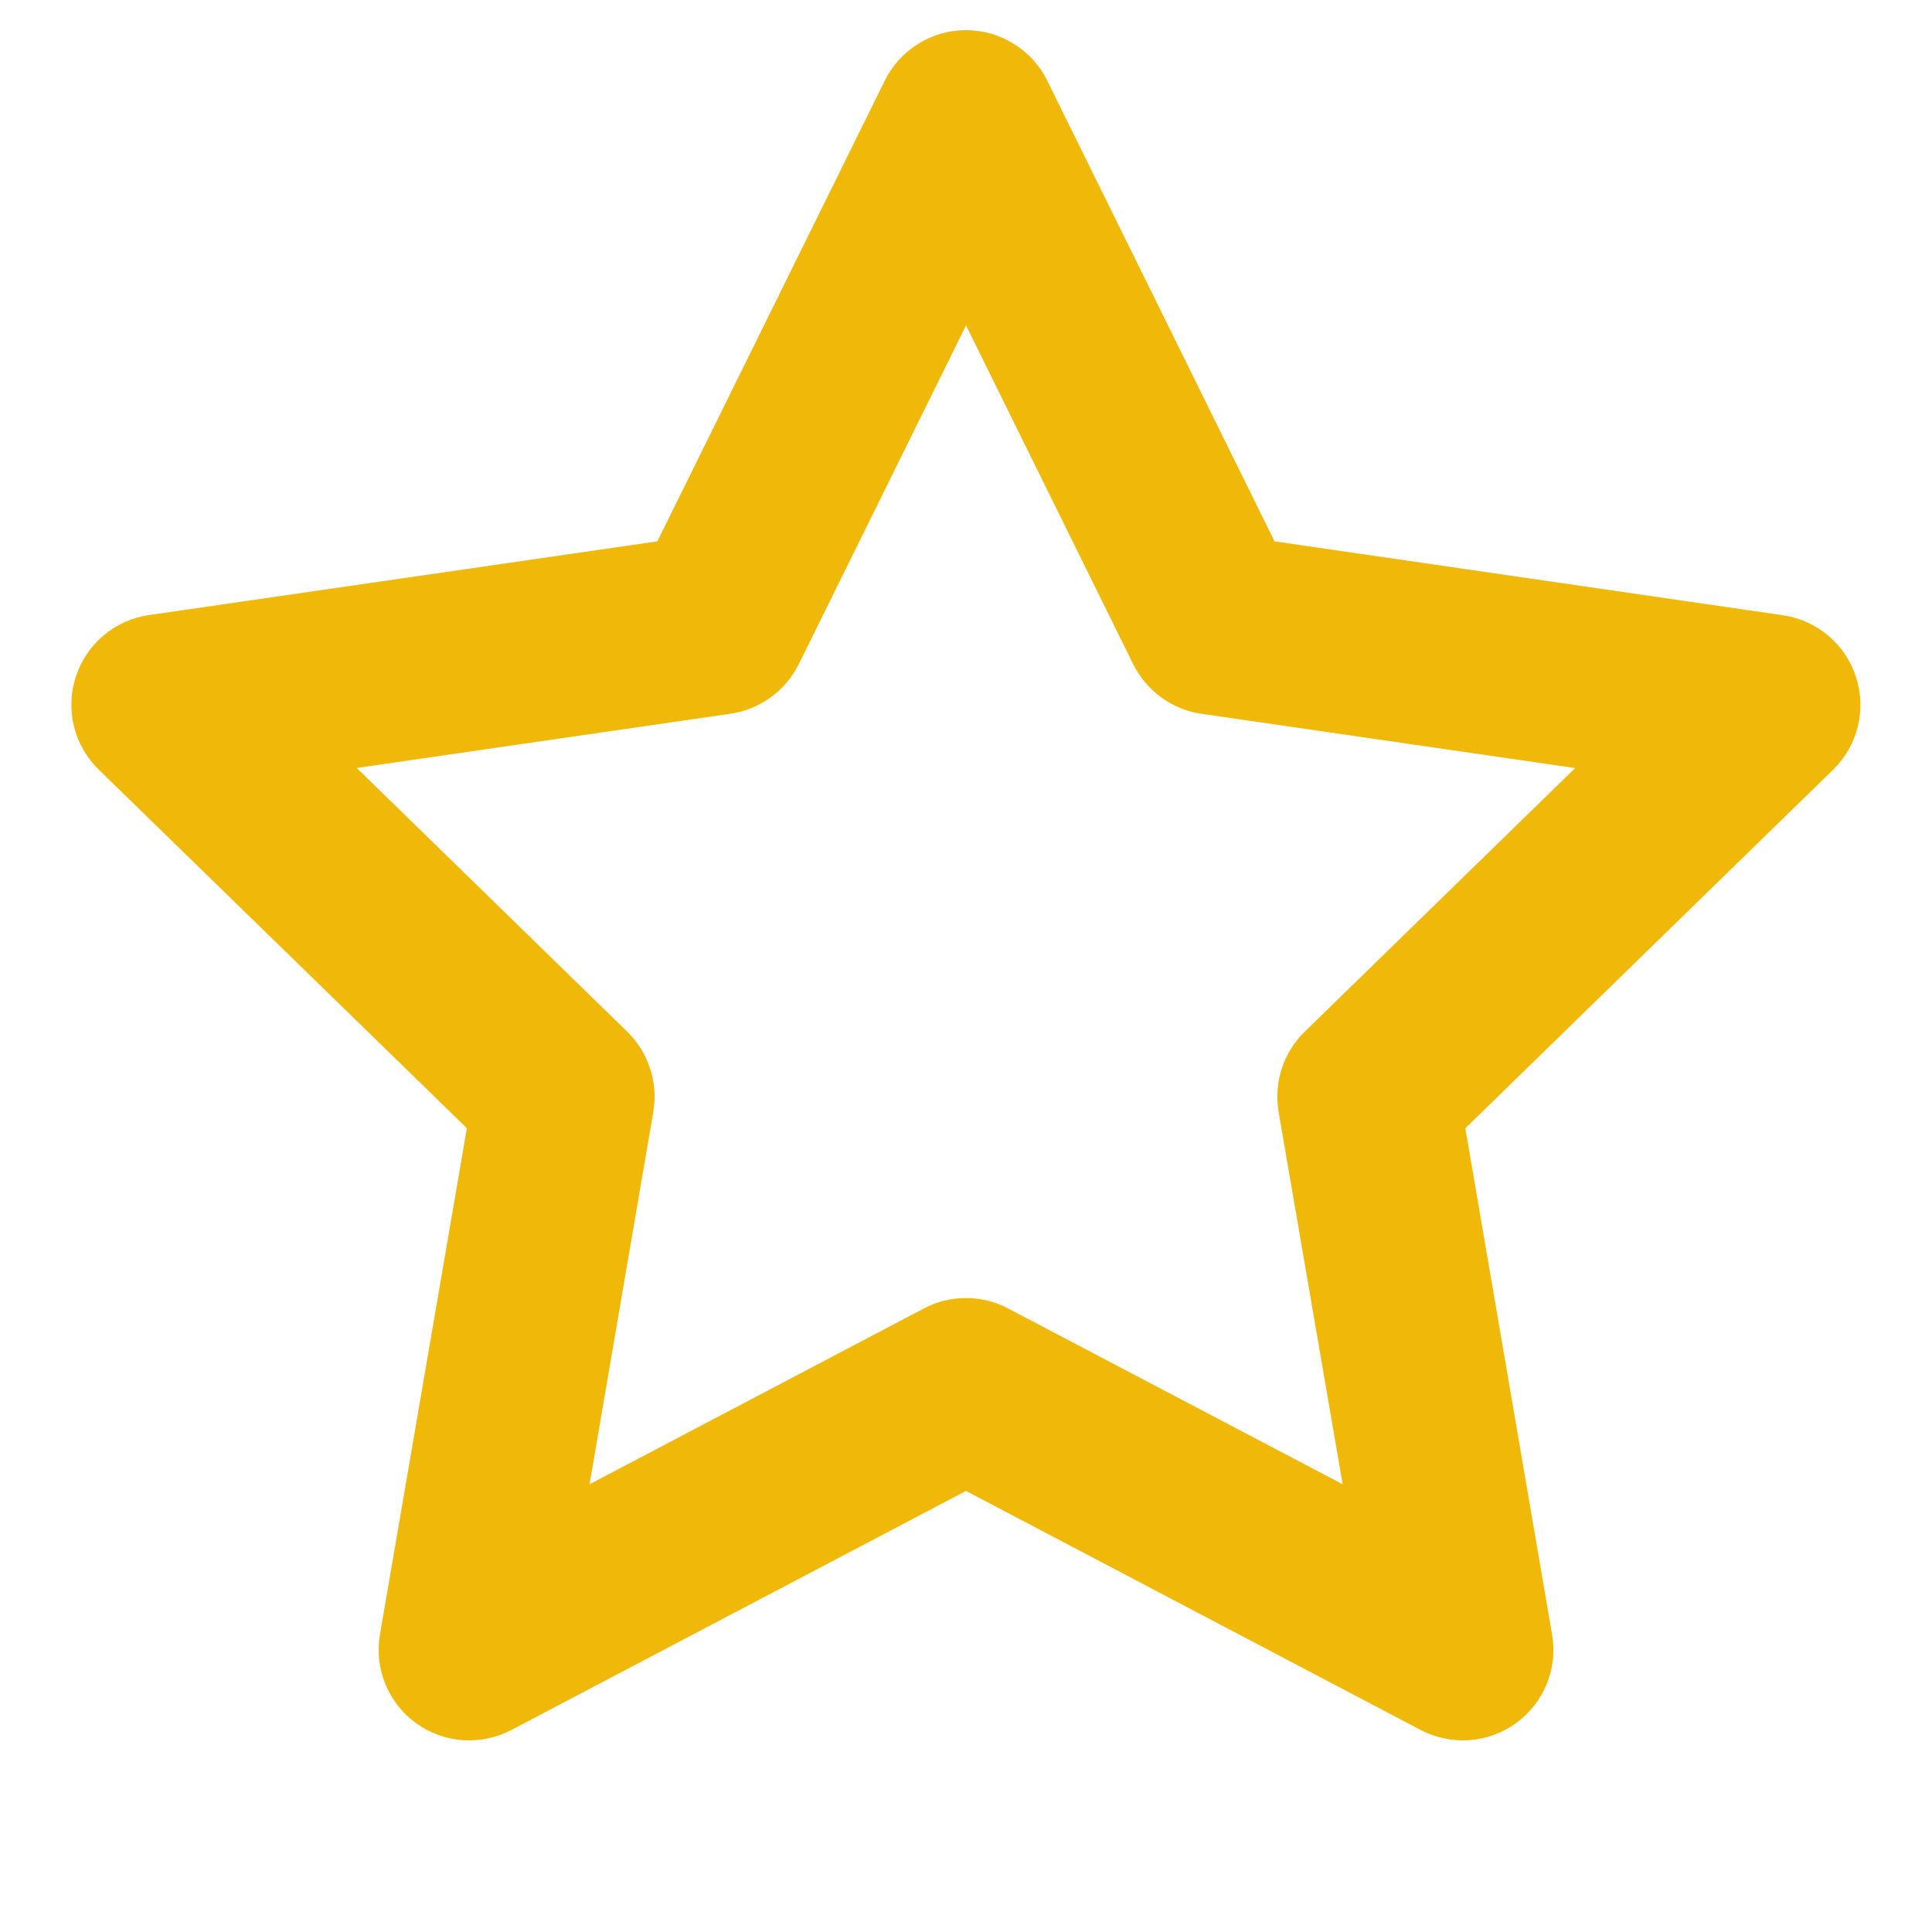
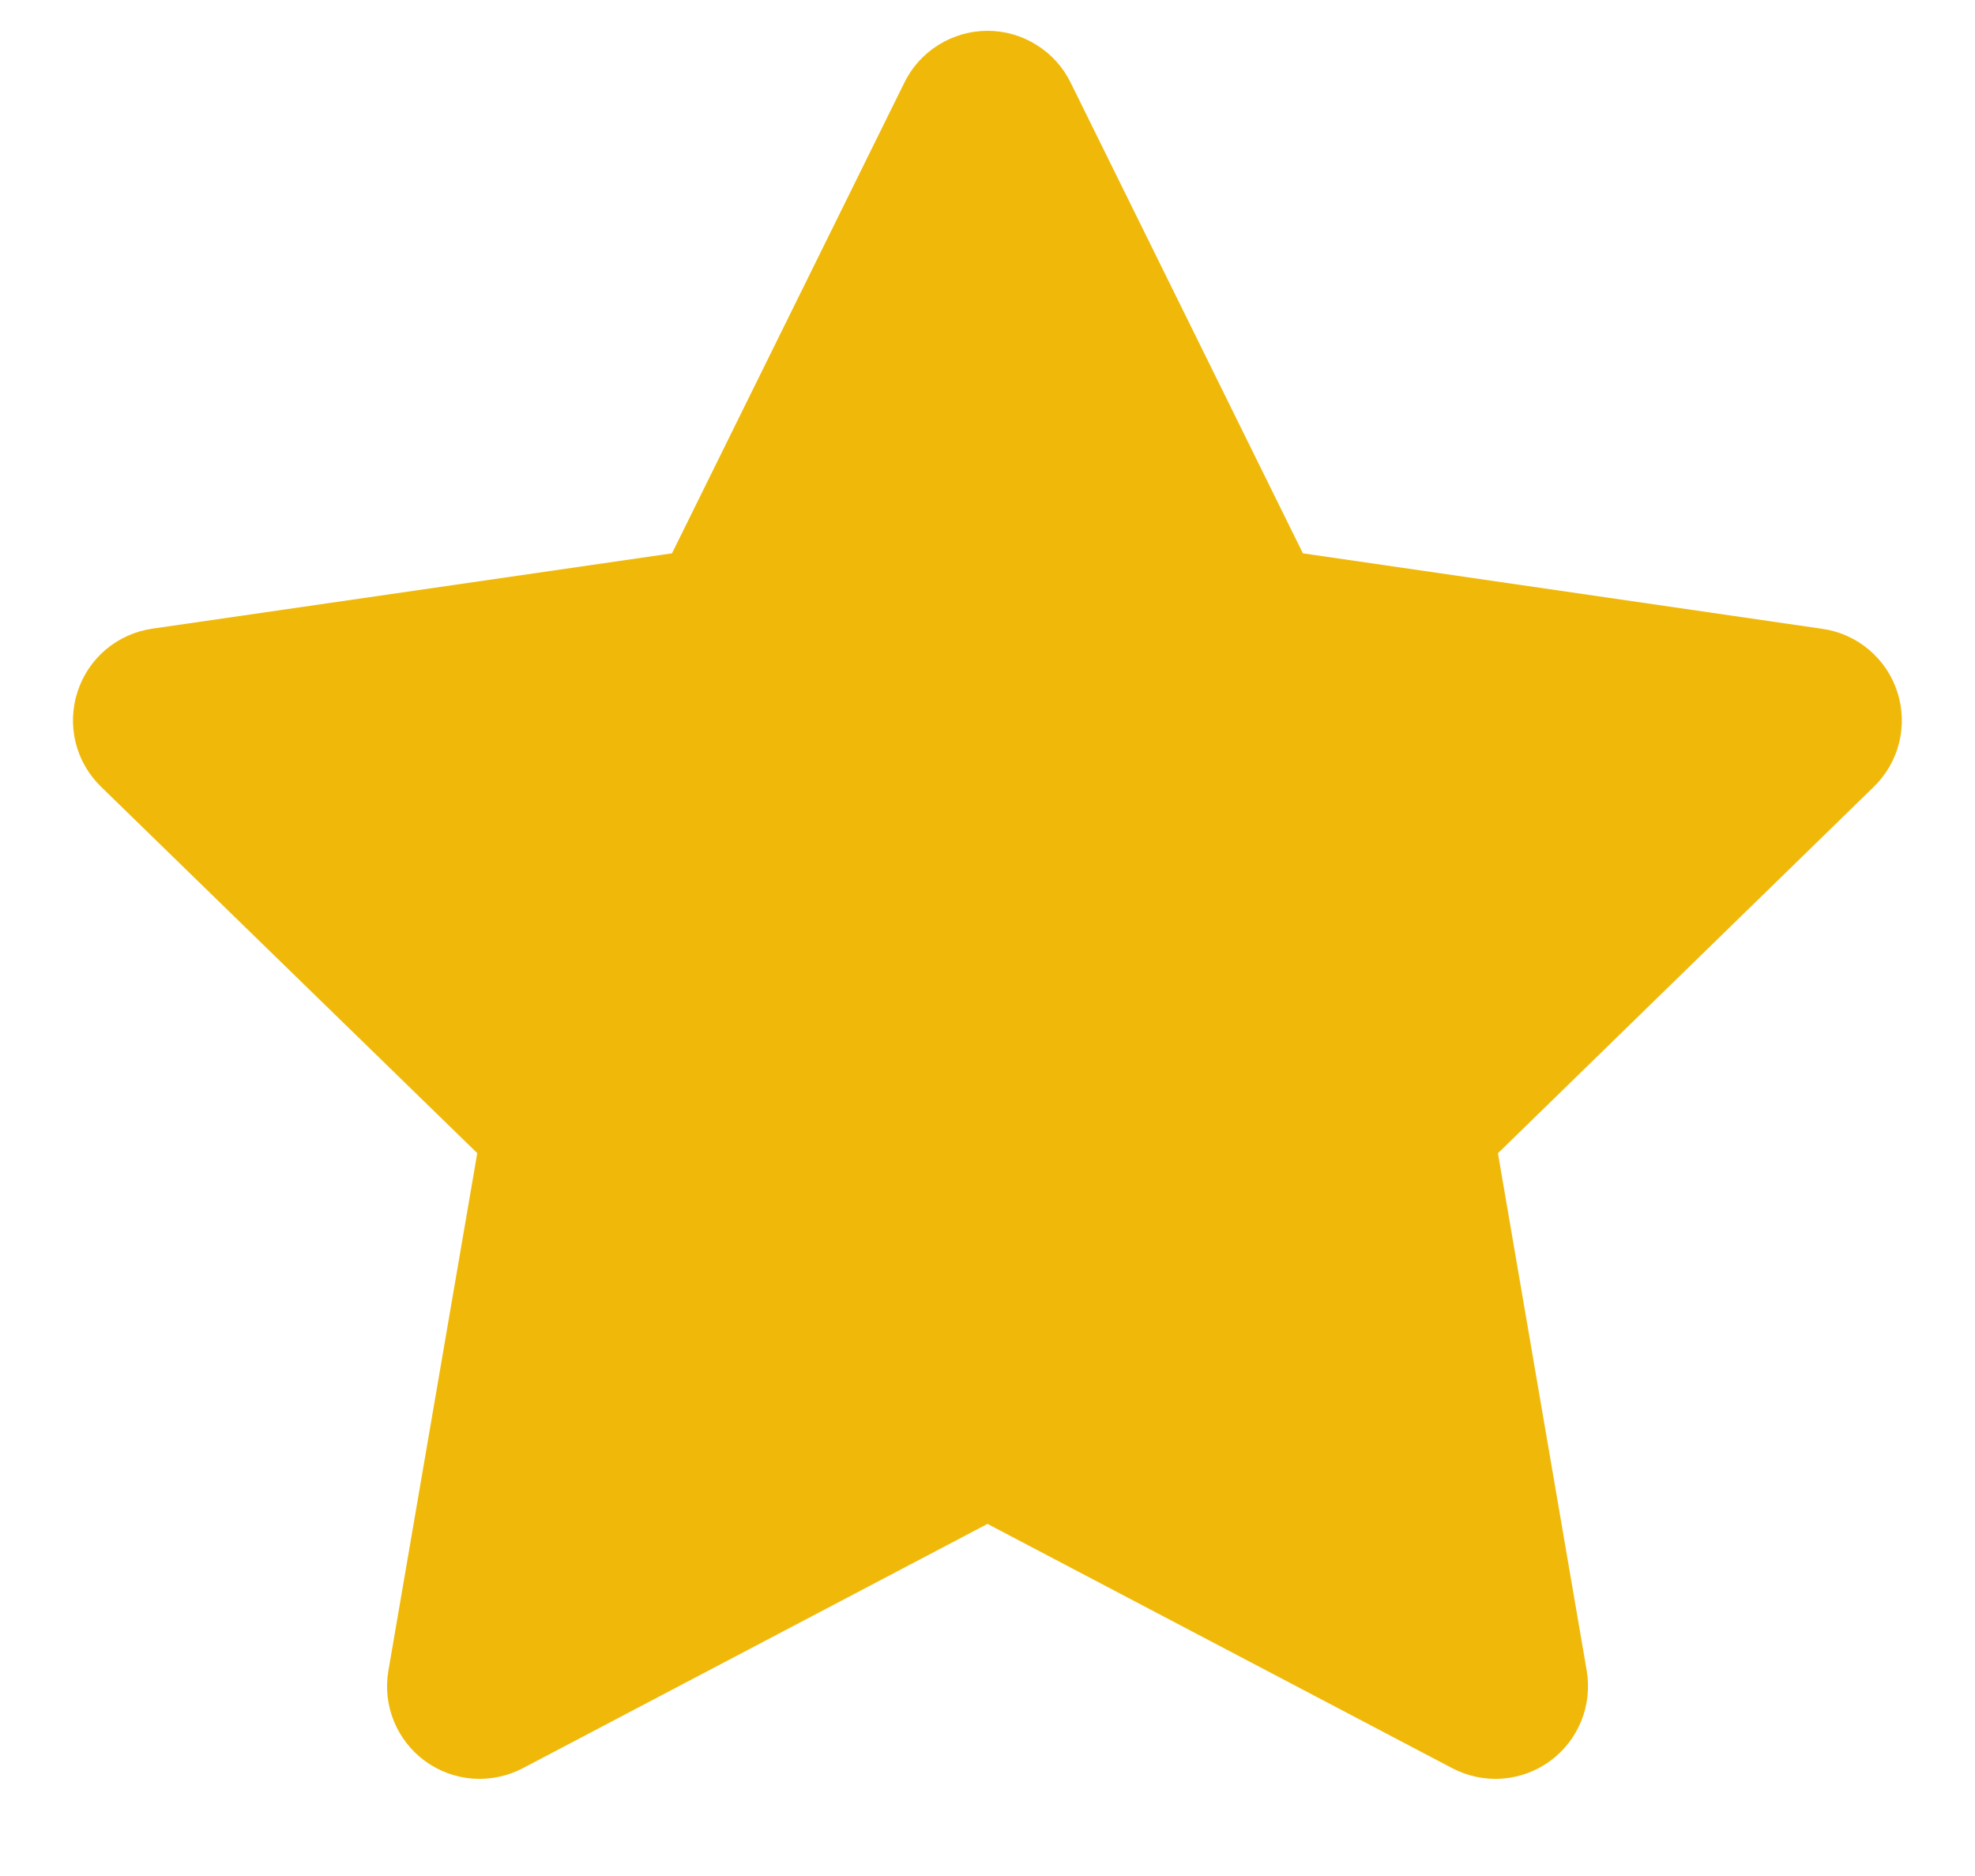
- <svg xmlns="http://www.w3.org/2000/svg" width="20" height="20" viewBox="0 0 20 20" fill="none">
-   <path fill-rule="evenodd" clip-rule="evenodd" d="M10 0.312C10.175 0.312 10.347 0.361 10.495 0.454C10.644 0.546 10.764 0.678 10.841 0.835L13.194 5.604L18.456 6.369C18.629 6.394 18.792 6.467 18.926 6.58C19.059 6.692 19.159 6.84 19.213 7.007C19.267 7.173 19.274 7.351 19.232 7.521C19.19 7.691 19.102 7.845 18.976 7.968L15.169 11.68L16.067 16.92C16.097 17.092 16.078 17.27 16.012 17.432C15.946 17.594 15.836 17.734 15.695 17.837C15.553 17.94 15.386 18.001 15.211 18.014C15.037 18.026 14.862 17.99 14.707 17.909L10 15.434L5.293 17.909C5.138 17.99 4.963 18.026 4.789 18.014C4.615 18.001 4.447 17.94 4.306 17.837C4.164 17.735 4.055 17.594 3.989 17.433C3.923 17.271 3.903 17.094 3.933 16.921L4.833 11.679L1.023 7.968C0.897 7.845 0.808 7.691 0.766 7.521C0.724 7.351 0.73 7.172 0.785 7.006C0.839 6.839 0.938 6.691 1.072 6.578C1.206 6.465 1.369 6.392 1.543 6.367L6.805 5.604L9.159 0.835C9.236 0.678 9.356 0.546 9.505 0.454C9.653 0.361 9.825 0.312 10 0.312ZM10 3.369L8.269 6.875C8.202 7.011 8.102 7.129 7.979 7.218C7.857 7.307 7.714 7.366 7.564 7.388L3.693 7.95L6.493 10.68C6.601 10.786 6.683 10.917 6.73 11.062C6.777 11.206 6.788 11.36 6.763 11.51L6.103 15.365L9.564 13.545C9.698 13.474 9.848 13.437 10 13.437C10.152 13.437 10.302 13.474 10.436 13.545L13.899 15.365L13.236 11.51C13.211 11.36 13.222 11.206 13.269 11.062C13.316 10.917 13.397 10.786 13.506 10.68L16.306 7.951L12.436 7.389C12.286 7.367 12.143 7.309 12.021 7.219C11.898 7.13 11.799 7.012 11.731 6.876L10 3.368V3.369Z" fill="#F0B90A" />
+ <svg xmlns="http://www.w3.org/2000/svg" width="20" height="19" viewBox="0 0 20 19" fill="none">
+   <path fill-rule="evenodd" clip-rule="evenodd" d="M10 0.312C10.175 0.312 10.347 0.361 10.495 0.454C10.644 0.546 10.764 0.678 10.841 0.835L13.194 5.604L18.456 6.369C18.63 6.394 18.792 6.467 18.926 6.58C19.059 6.692 19.159 6.84 19.213 7.007C19.267 7.173 19.274 7.351 19.232 7.521C19.19 7.691 19.102 7.845 18.976 7.968L15.169 11.68L16.068 16.92C16.097 17.092 16.078 17.27 16.012 17.432C15.946 17.594 15.836 17.734 15.695 17.837C15.553 17.94 15.386 18.001 15.211 18.014C15.037 18.026 14.863 17.99 14.708 17.909L10 15.434L5.293 17.909C5.138 17.99 4.963 18.026 4.789 18.014C4.615 18.001 4.447 17.94 4.306 17.837C4.165 17.735 4.055 17.594 3.989 17.433C3.923 17.271 3.903 17.094 3.933 16.921L4.833 11.679L1.023 7.968C0.897 7.845 0.808 7.691 0.766 7.521C0.724 7.351 0.731 7.172 0.785 7.006C0.839 6.839 0.938 6.691 1.072 6.578C1.206 6.465 1.369 6.392 1.543 6.367L6.805 5.604L9.159 0.835C9.236 0.678 9.356 0.546 9.505 0.454C9.654 0.361 9.825 0.312 10 0.312Z" fill="#F0B90A" />
</svg>
